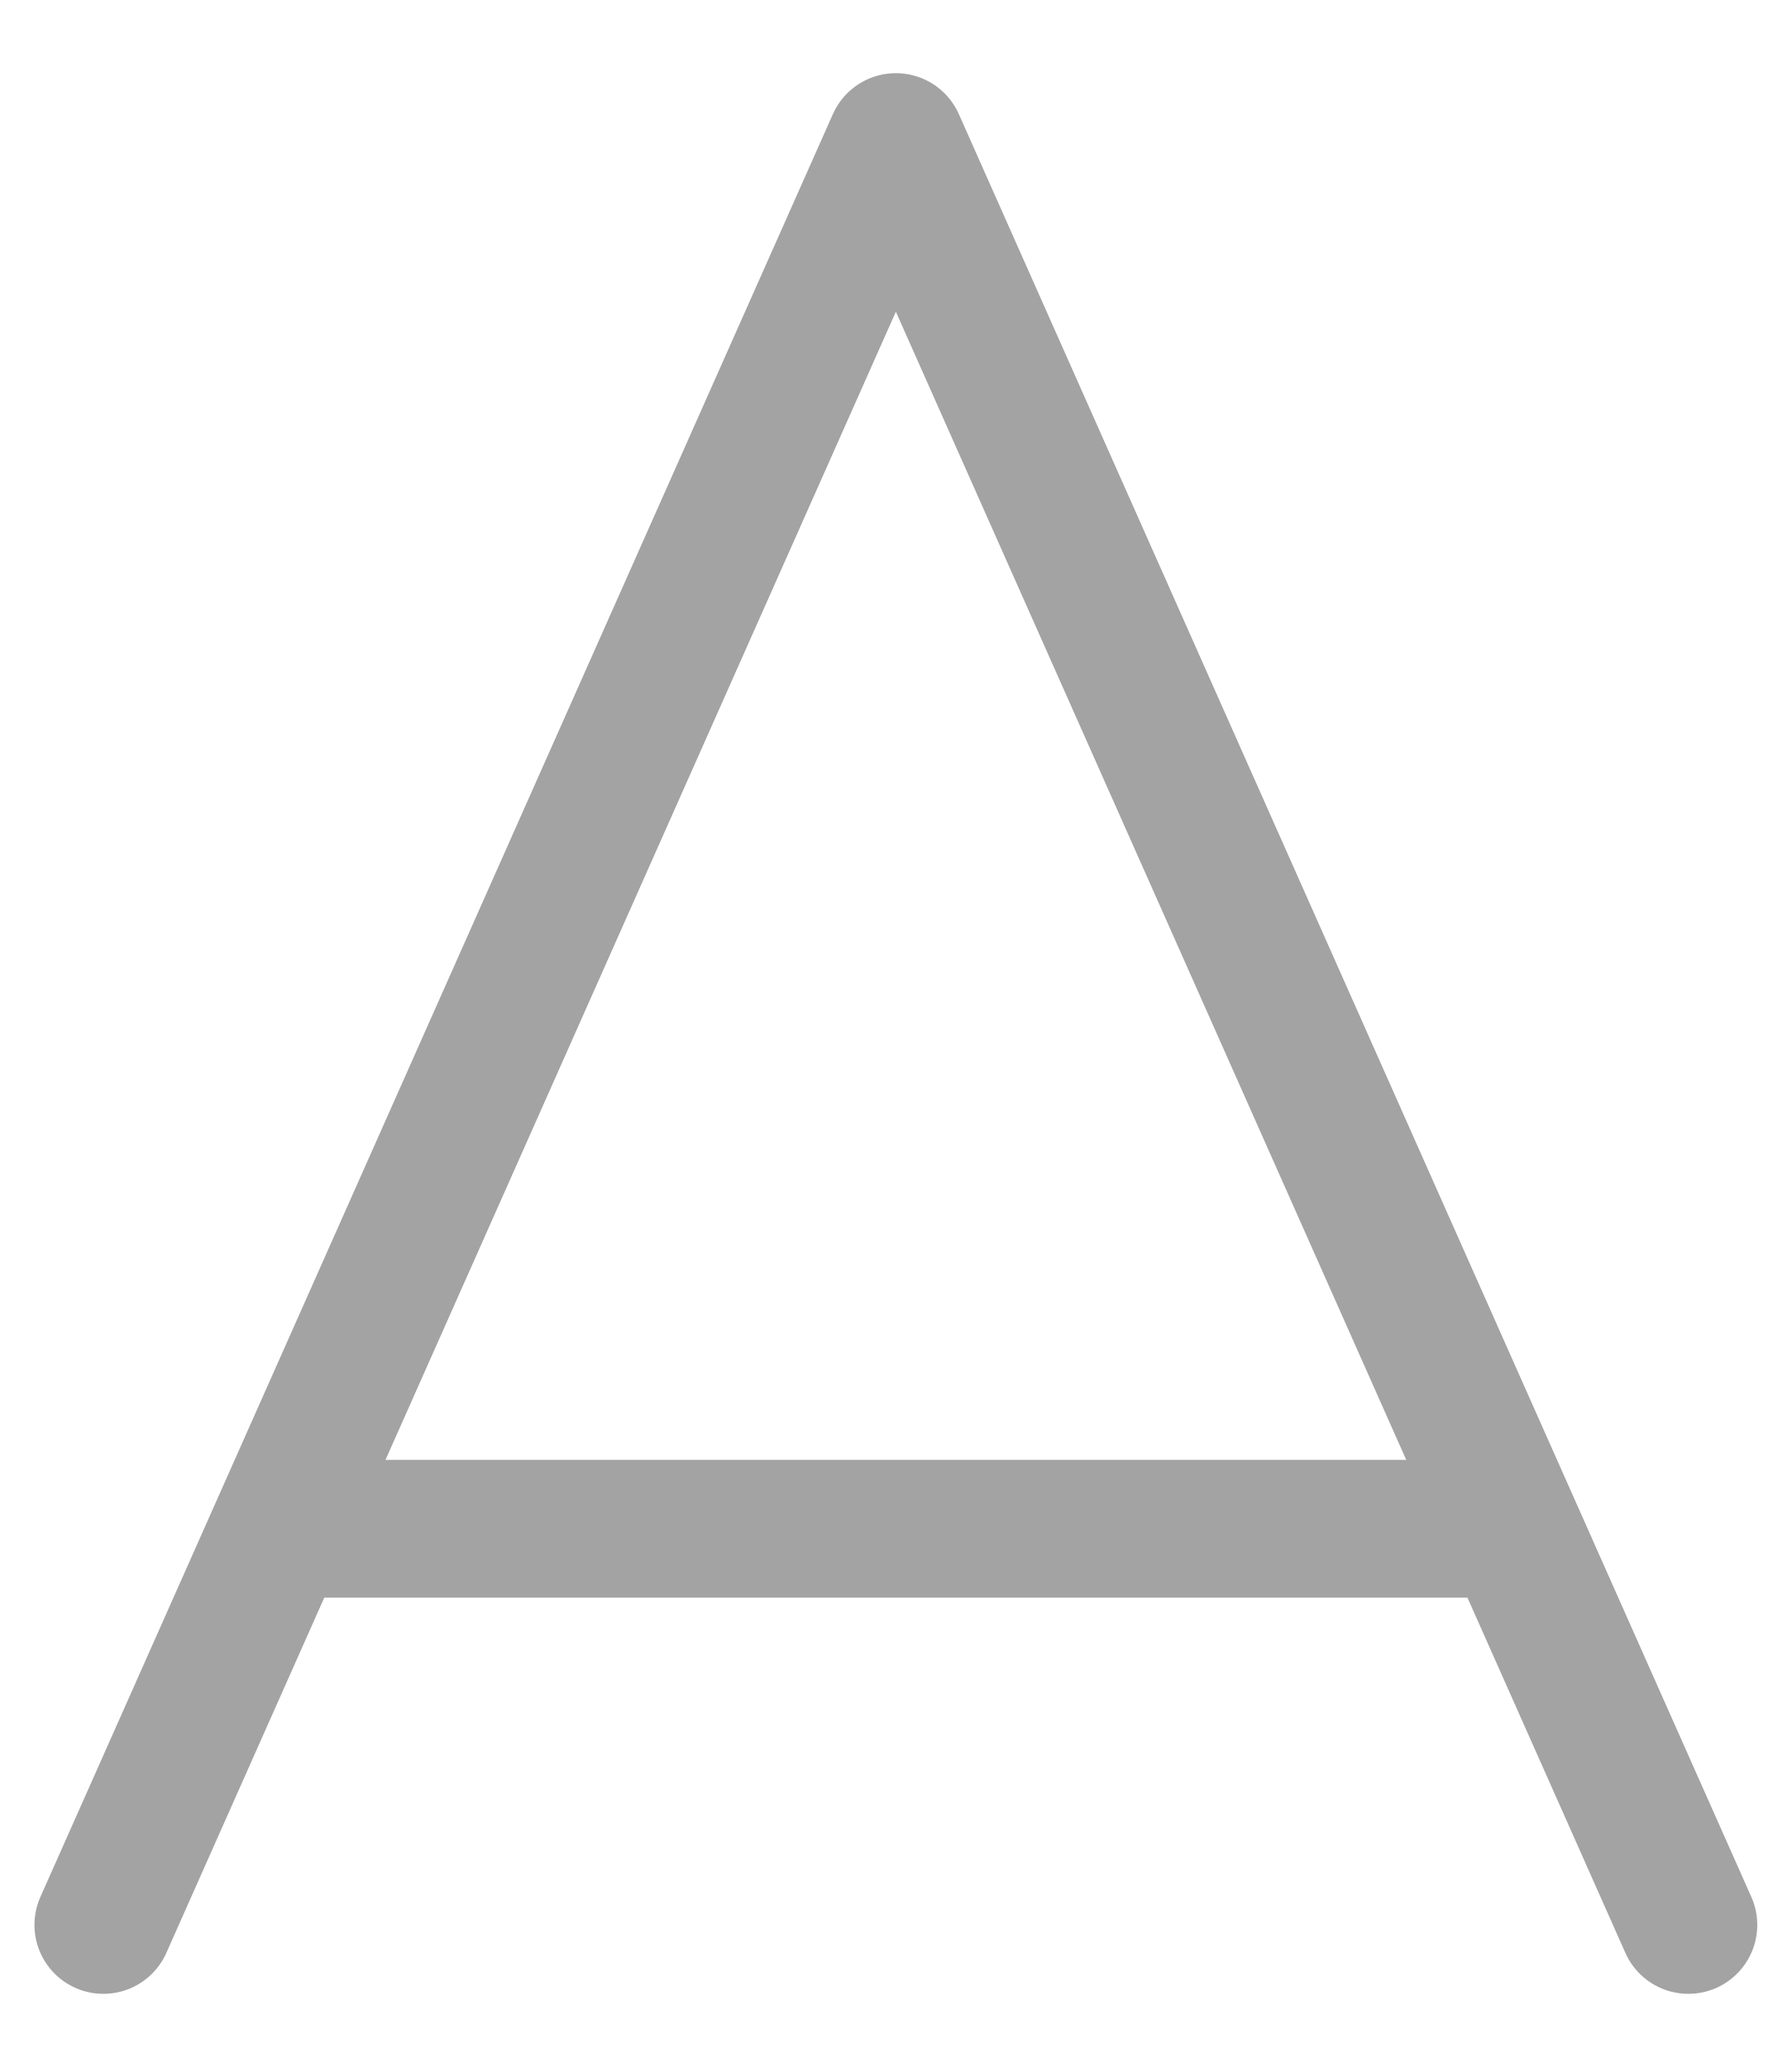
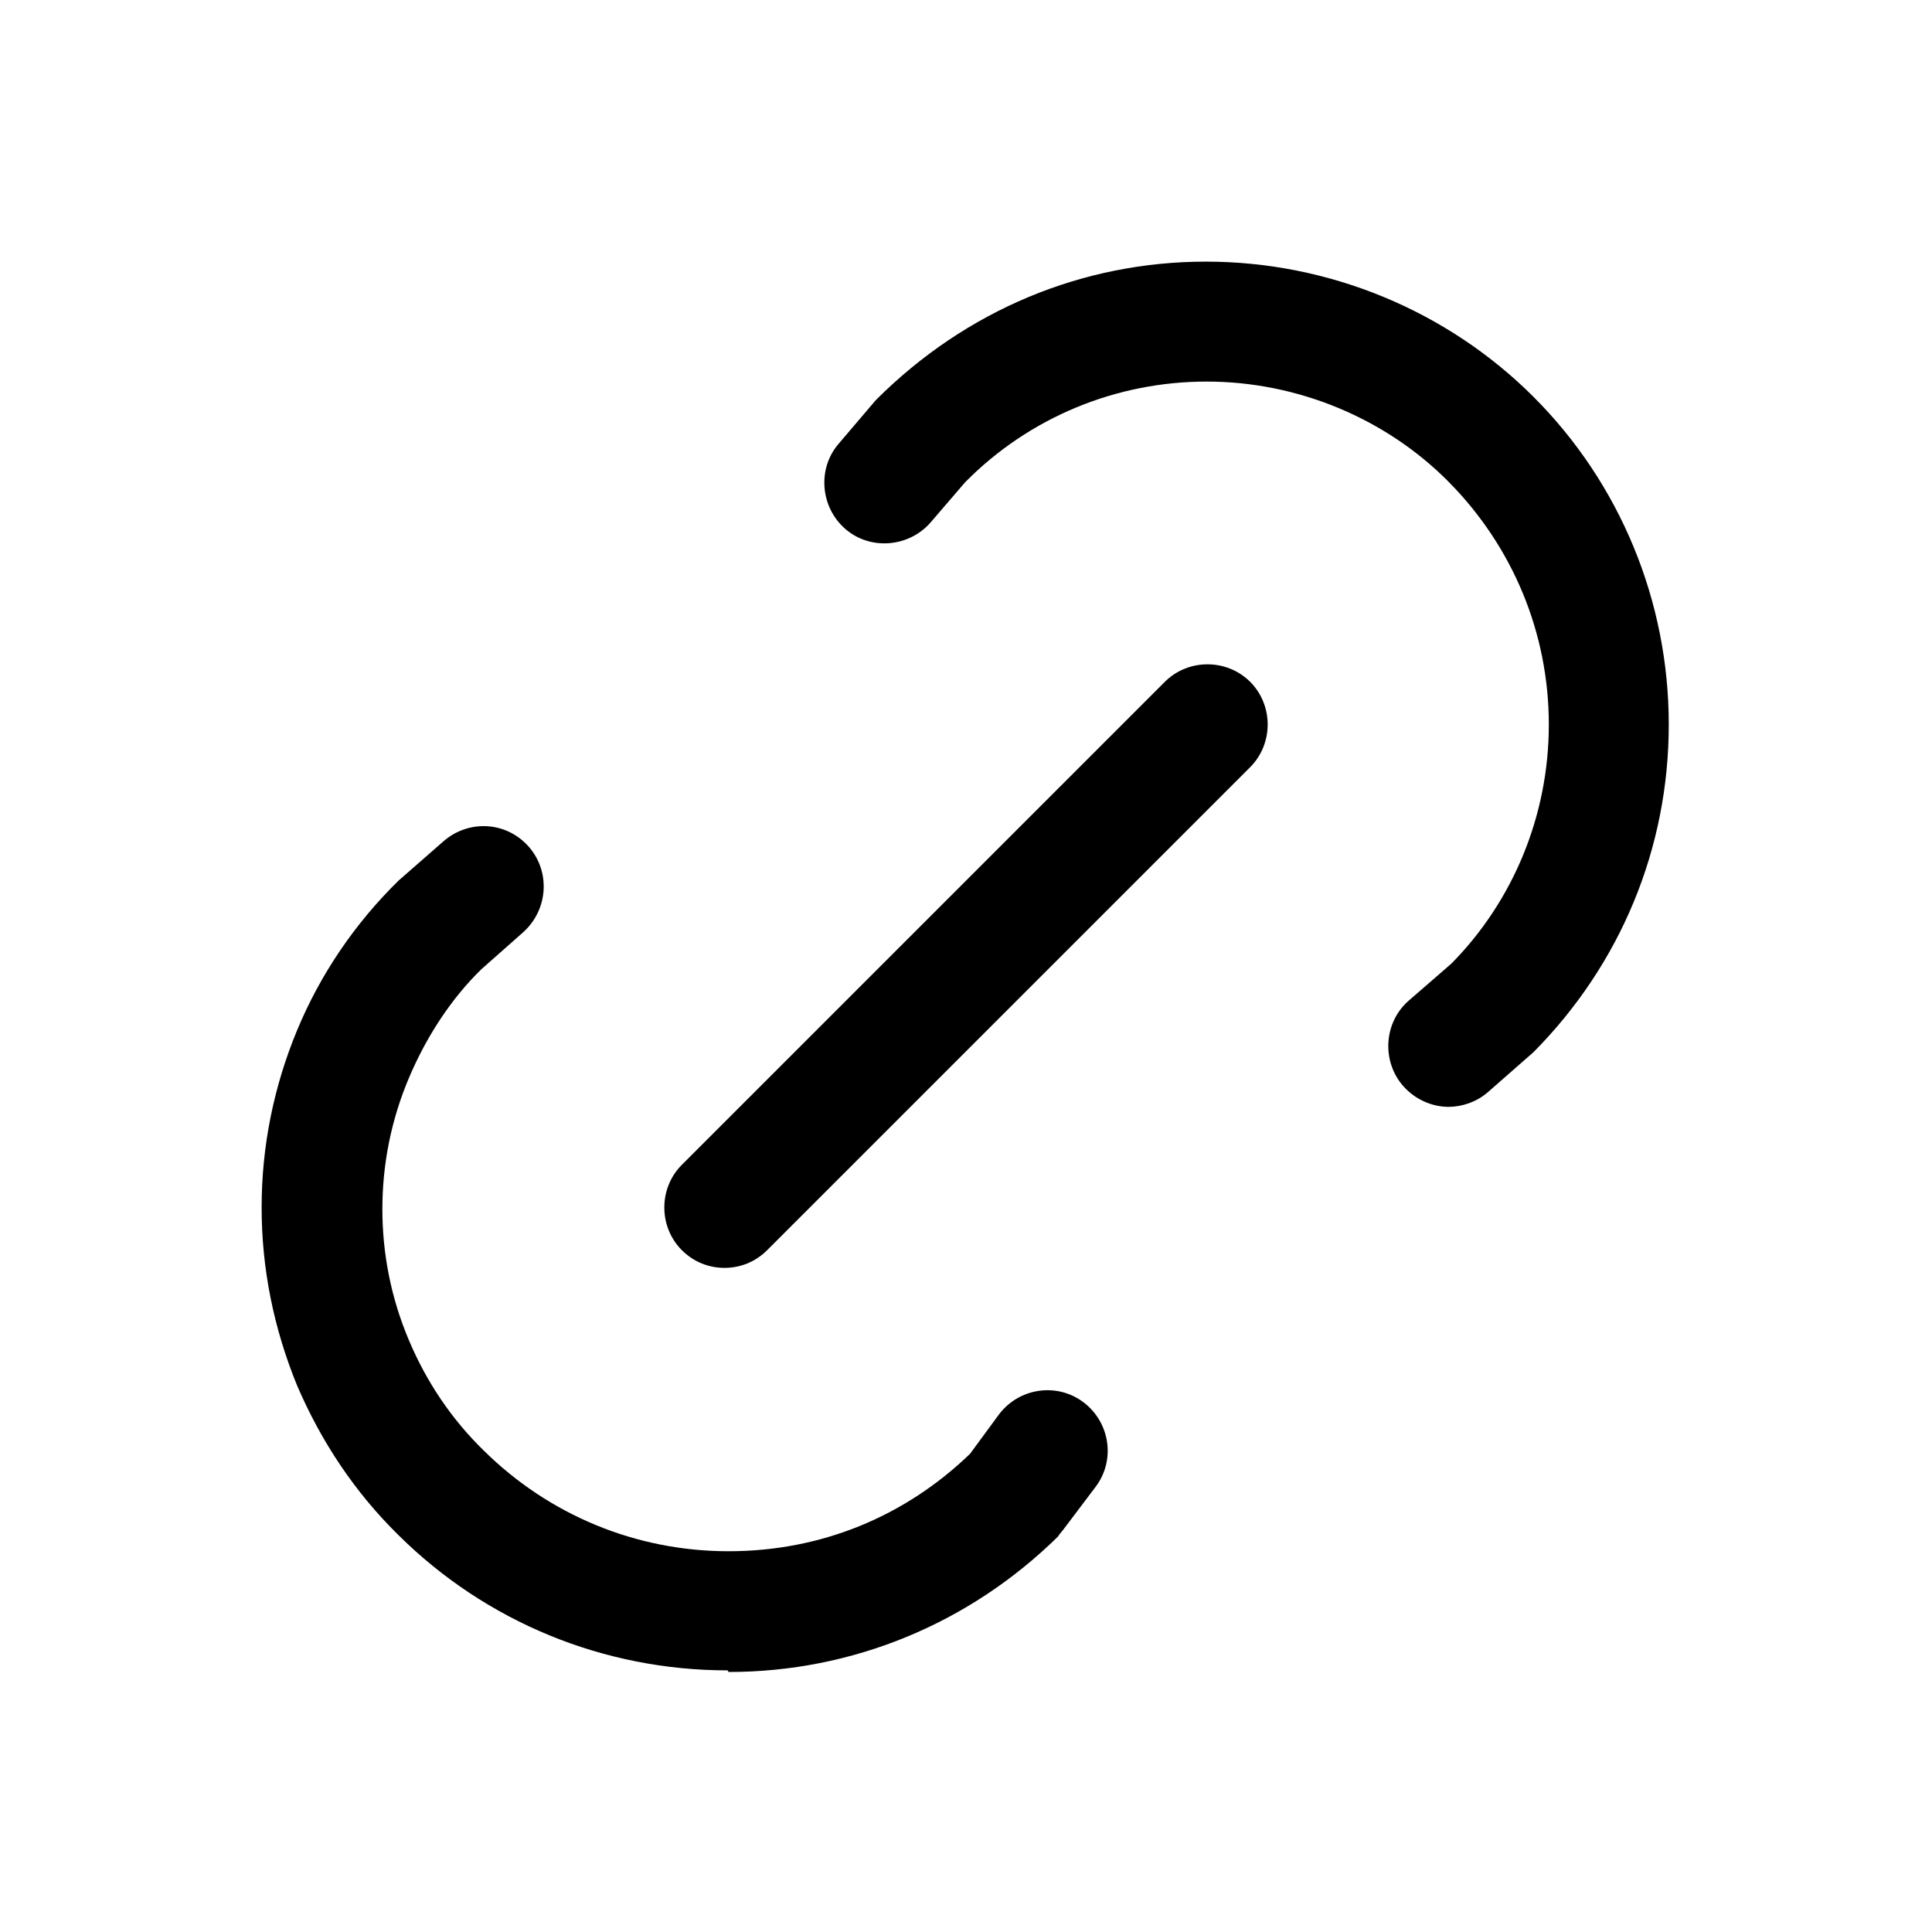
- <svg xmlns="http://www.w3.org/2000/svg" width="13" height="15" viewBox="0 0 13 15" fill="none">
-   <path d="M0.75 13.969L6.5 1.031L12.25 13.969" stroke="#A3A3A3" stroke-linecap="round" stroke-linejoin="round" />
-   <path d="M10.956 11.094H2.043" stroke="#A3A3A3" stroke-linecap="round" stroke-linejoin="round" />
+ <svg xmlns="http://www.w3.org/2000/svg" id="Outlines" viewBox="0 0 24 24">
+   <g id="link">
+     <path class="cls-1" d="M9,15.75c-.19,0-.38-.07-.53-.22-.29-.29-.29-.77,0-1.06l6-6c.29-.29.77-.29,1.06,0s.29.77,0,1.06l-6,6c-.15.15-.34.22-.53.22Z" />
+     <path class="cls-1" d="M18,13.75c-.21,0-.42-.09-.57-.26-.27-.31-.24-.79.07-1.06l.53-.46c.76-.77,1.21-1.83,1.21-2.97s-.45-2.21-1.24-3.01-1.89-1.25-3.01-1.25-2.2.44-3,1.25l-.43.5c-.27.31-.75.35-1.06.08-.31-.27-.35-.75-.08-1.06l.46-.54c1.12-1.12,2.57-1.72,4.1-1.72s3,.61,4.07,1.68,1.68,2.53,1.68,4.07-.6,2.98-1.68,4.07l-.57.5c-.14.12-.32.18-.49.18Z" />
+     <path class="cls-1" d="M9.04,20.75c-1.54,0-3-.6-4.09-1.68-.54-.53-.96-1.16-1.26-1.86-.29-.71-.44-1.45-.44-2.21s.15-1.5.44-2.2c.29-.7.72-1.33,1.26-1.86l.56-.49c.31-.27.78-.25,1.06.07.27.31.24.78-.07,1.06l-.52.46c-.37.36-.68.83-.9,1.35-.22.52-.33,1.07-.33,1.63s.11,1.11.33,1.63c.22.52.53.98.93,1.37.81.8,1.89,1.25,3.04,1.25s2.19-.43,3-1.21l.36-.49c.25-.33.72-.4,1.05-.15.33.25.4.72.15,1.05l-.4.53s-.05.06-.07.09c-1.1,1.08-2.55,1.68-4.09,1.68Z" />
+   </g>
</svg>
